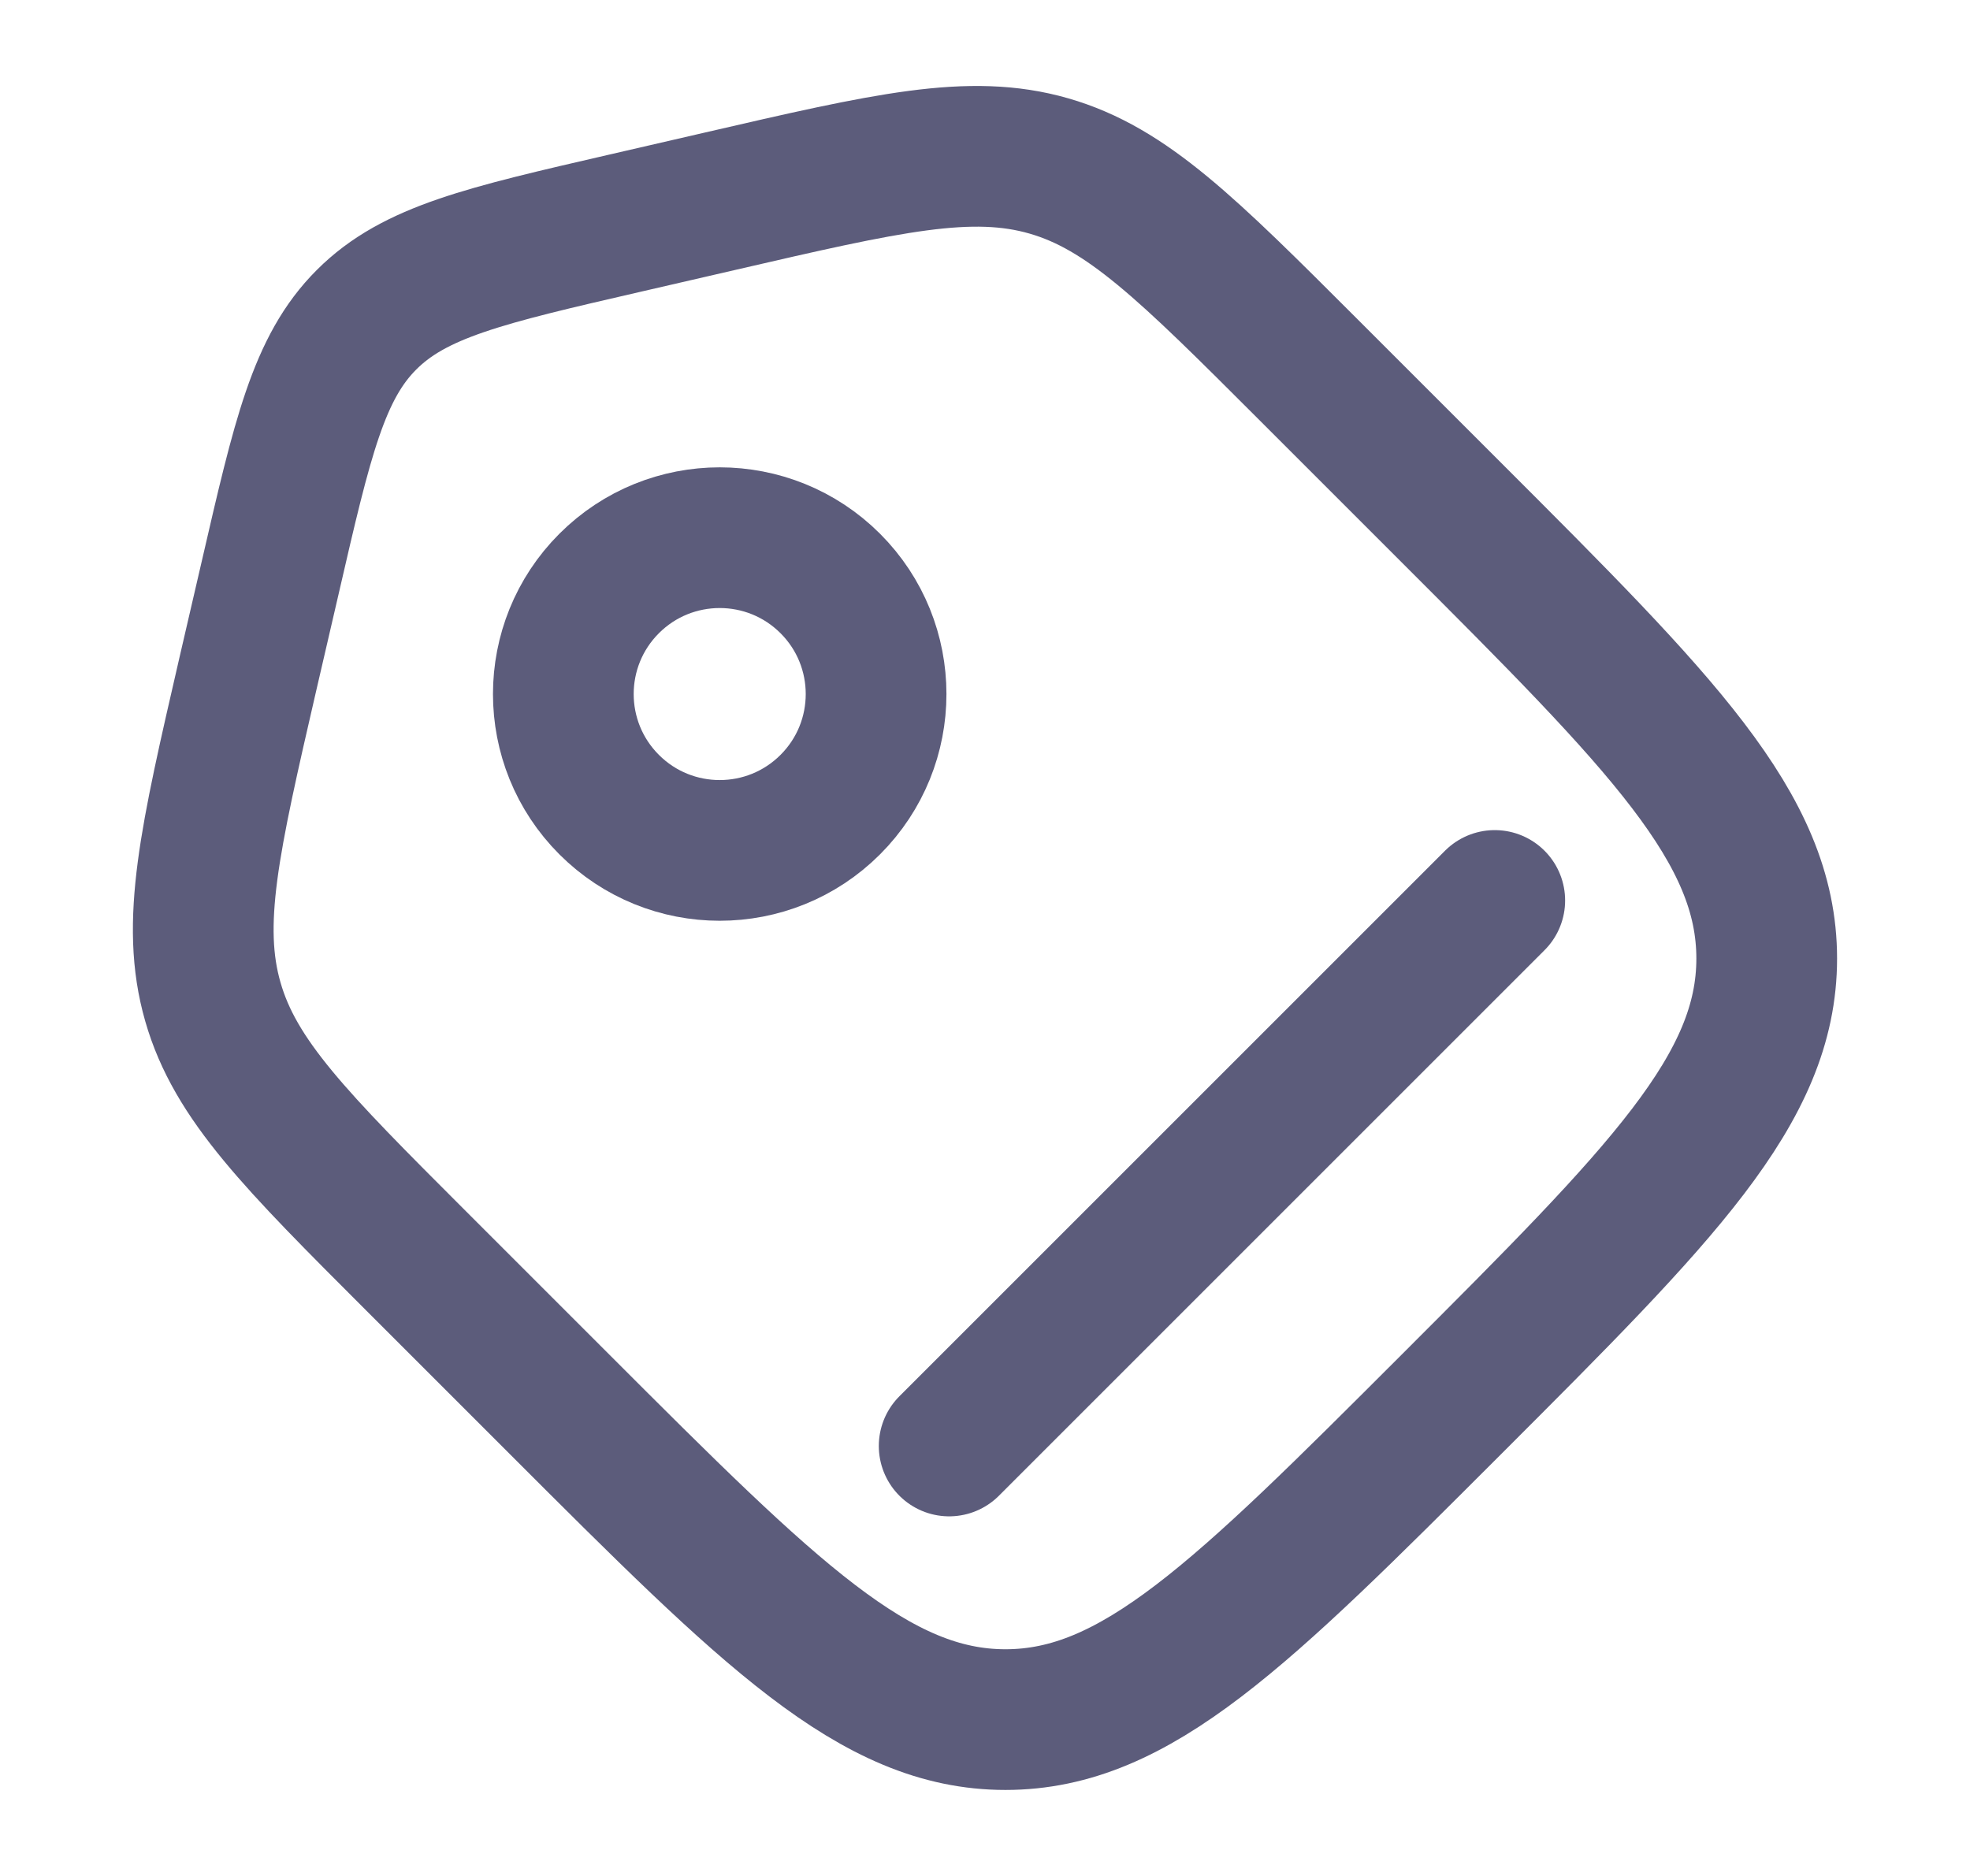
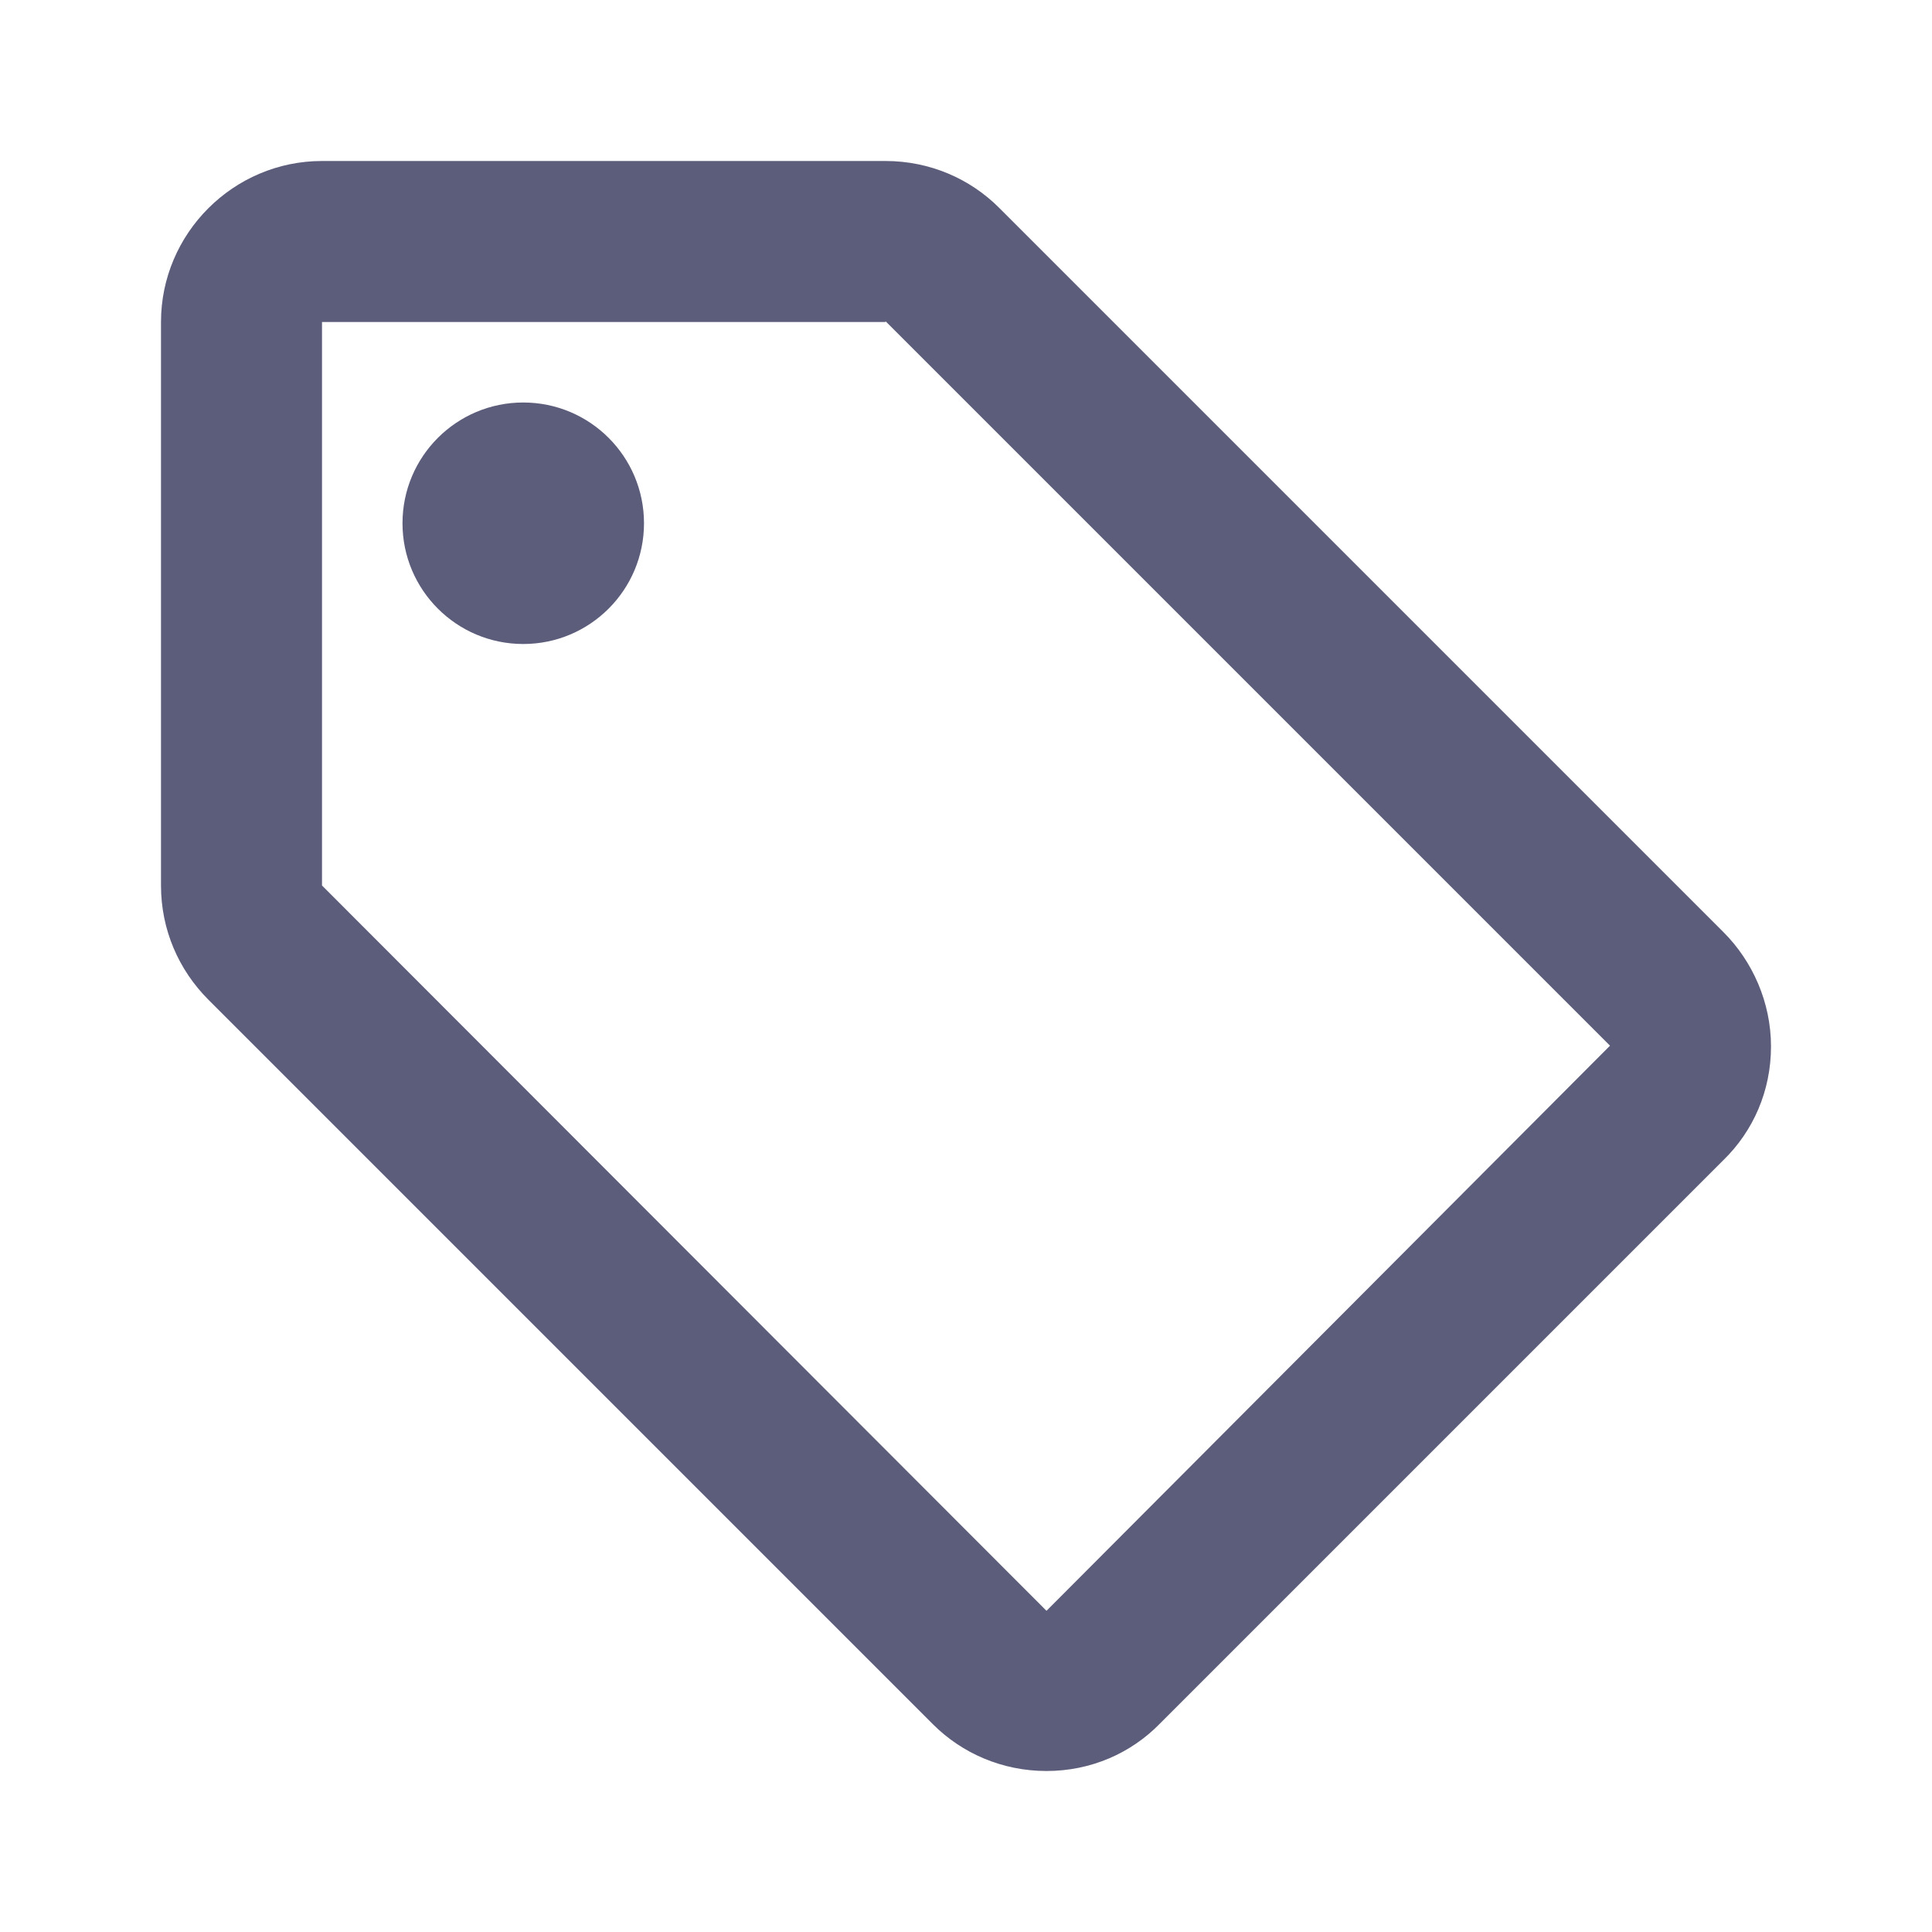
- <svg xmlns="http://www.w3.org/2000/svg" width="21" height="20" viewBox="0 0 21 20" fill="none">
-   <path d="M4.44 13.447C3.152 12.159 2.508 11.515 2.269 10.68C2.029 9.844 2.234 8.957 2.643 7.182L2.88 6.159C3.224 4.666 3.396 3.919 3.908 3.408C4.419 2.897 5.166 2.724 6.659 2.38L7.682 2.144C9.457 1.734 10.344 1.529 11.18 1.769C12.015 2.009 12.659 2.652 13.947 3.94L15.472 5.465C17.713 7.706 18.833 8.826 18.833 10.219C18.833 11.611 17.713 12.731 15.472 14.972C13.231 17.213 12.111 18.333 10.718 18.333C9.326 18.333 8.206 17.213 5.965 14.972L4.44 13.447Z" stroke="#5C5C7B" stroke-width="1.5" />
-   <circle cx="7.672" cy="7.399" r="1.667" transform="rotate(-45 7.67245 7.39917)" stroke="#5C5C7B" stroke-width="1.5" />
-   <path d="M10.118 15.416L15.934 9.6" stroke="#5C5C7B" stroke-width="1.5" stroke-linecap="round" />
+ <svg xmlns="http://www.w3.org/2000/svg" height="24px" viewBox="0 0 24 24" width="24px" fill="#5C5C7B">
+   <path d="M0 0h24v24H0V0z" fill="none" />
+   <path d="m21.41 11.58-9-9C12.05 2.22 11.55 2 11 2H4c-1.1 0-2 .9-2 2v7c0 .55.22 1.05.59 1.42l9 9c.36.36.86.58 1.41.58s1.05-.22 1.41-.59l7-7c.37-.36.59-.86.59-1.41s-.23-1.06-.59-1.42zM13 20.01 4 11V4h7v-.01l9 9-7 7.02z" />
+   <circle cx="6.5" cy="6.5" r="1.5" />
</svg>
